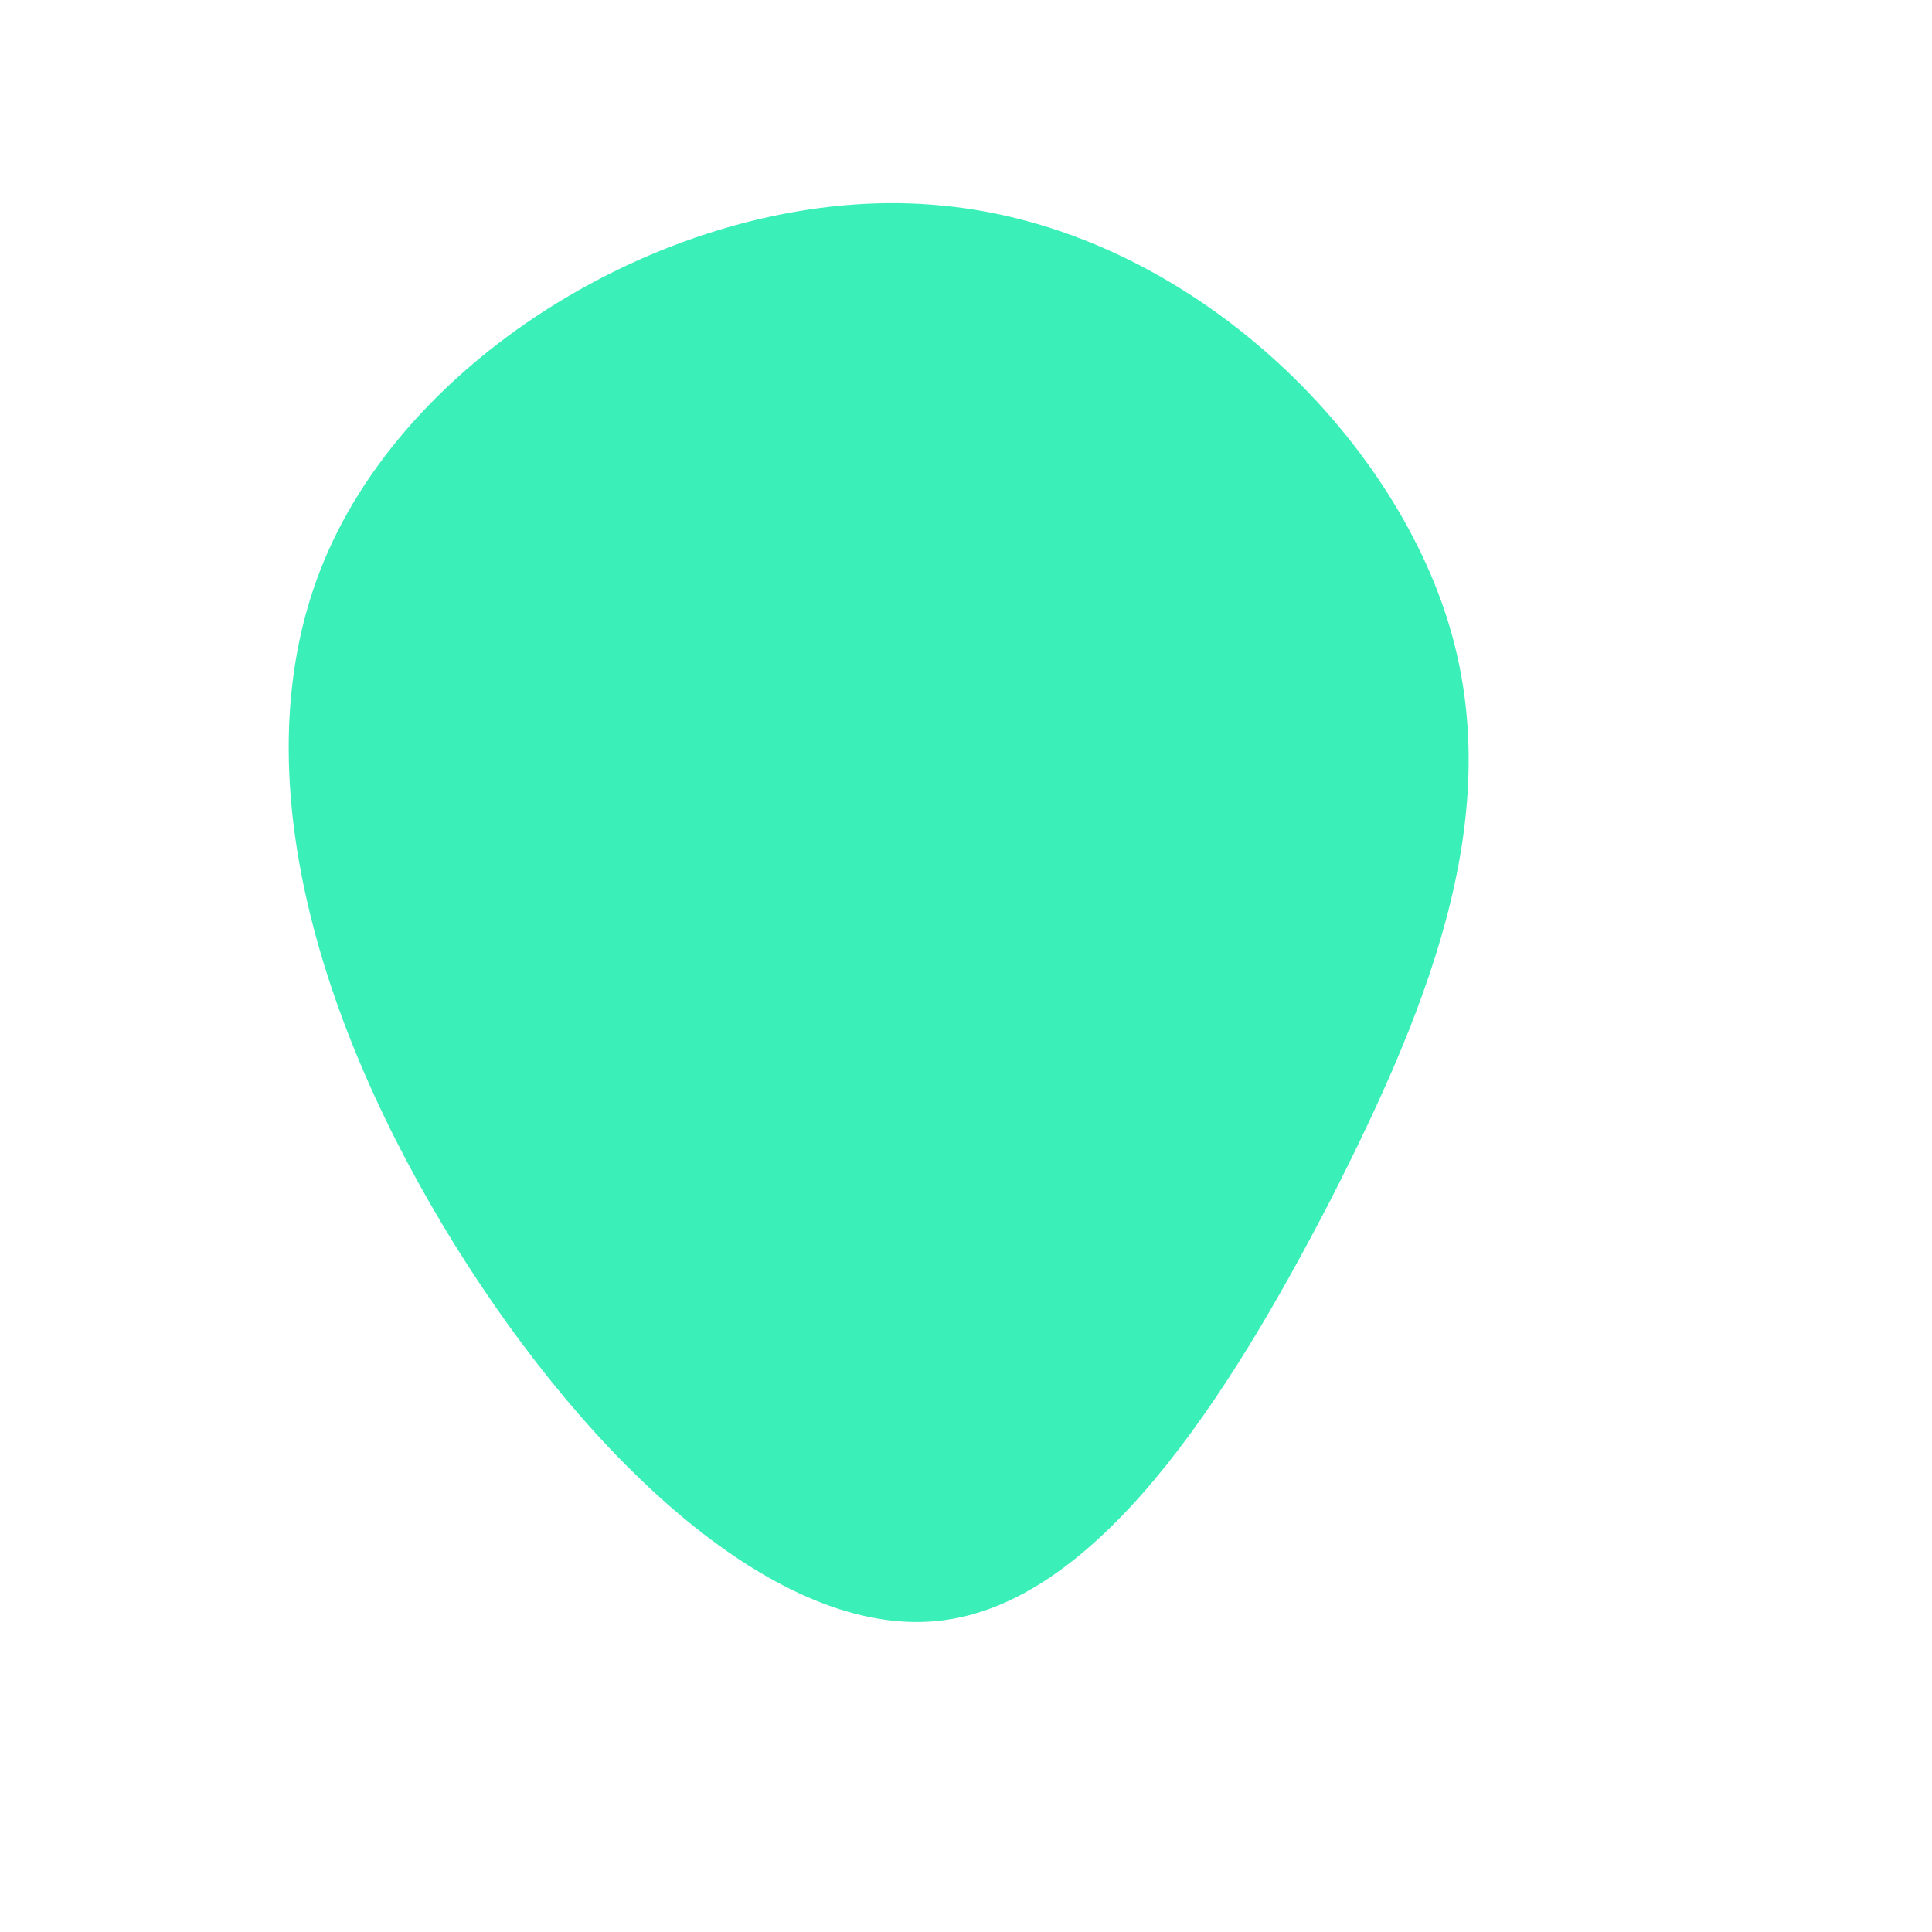
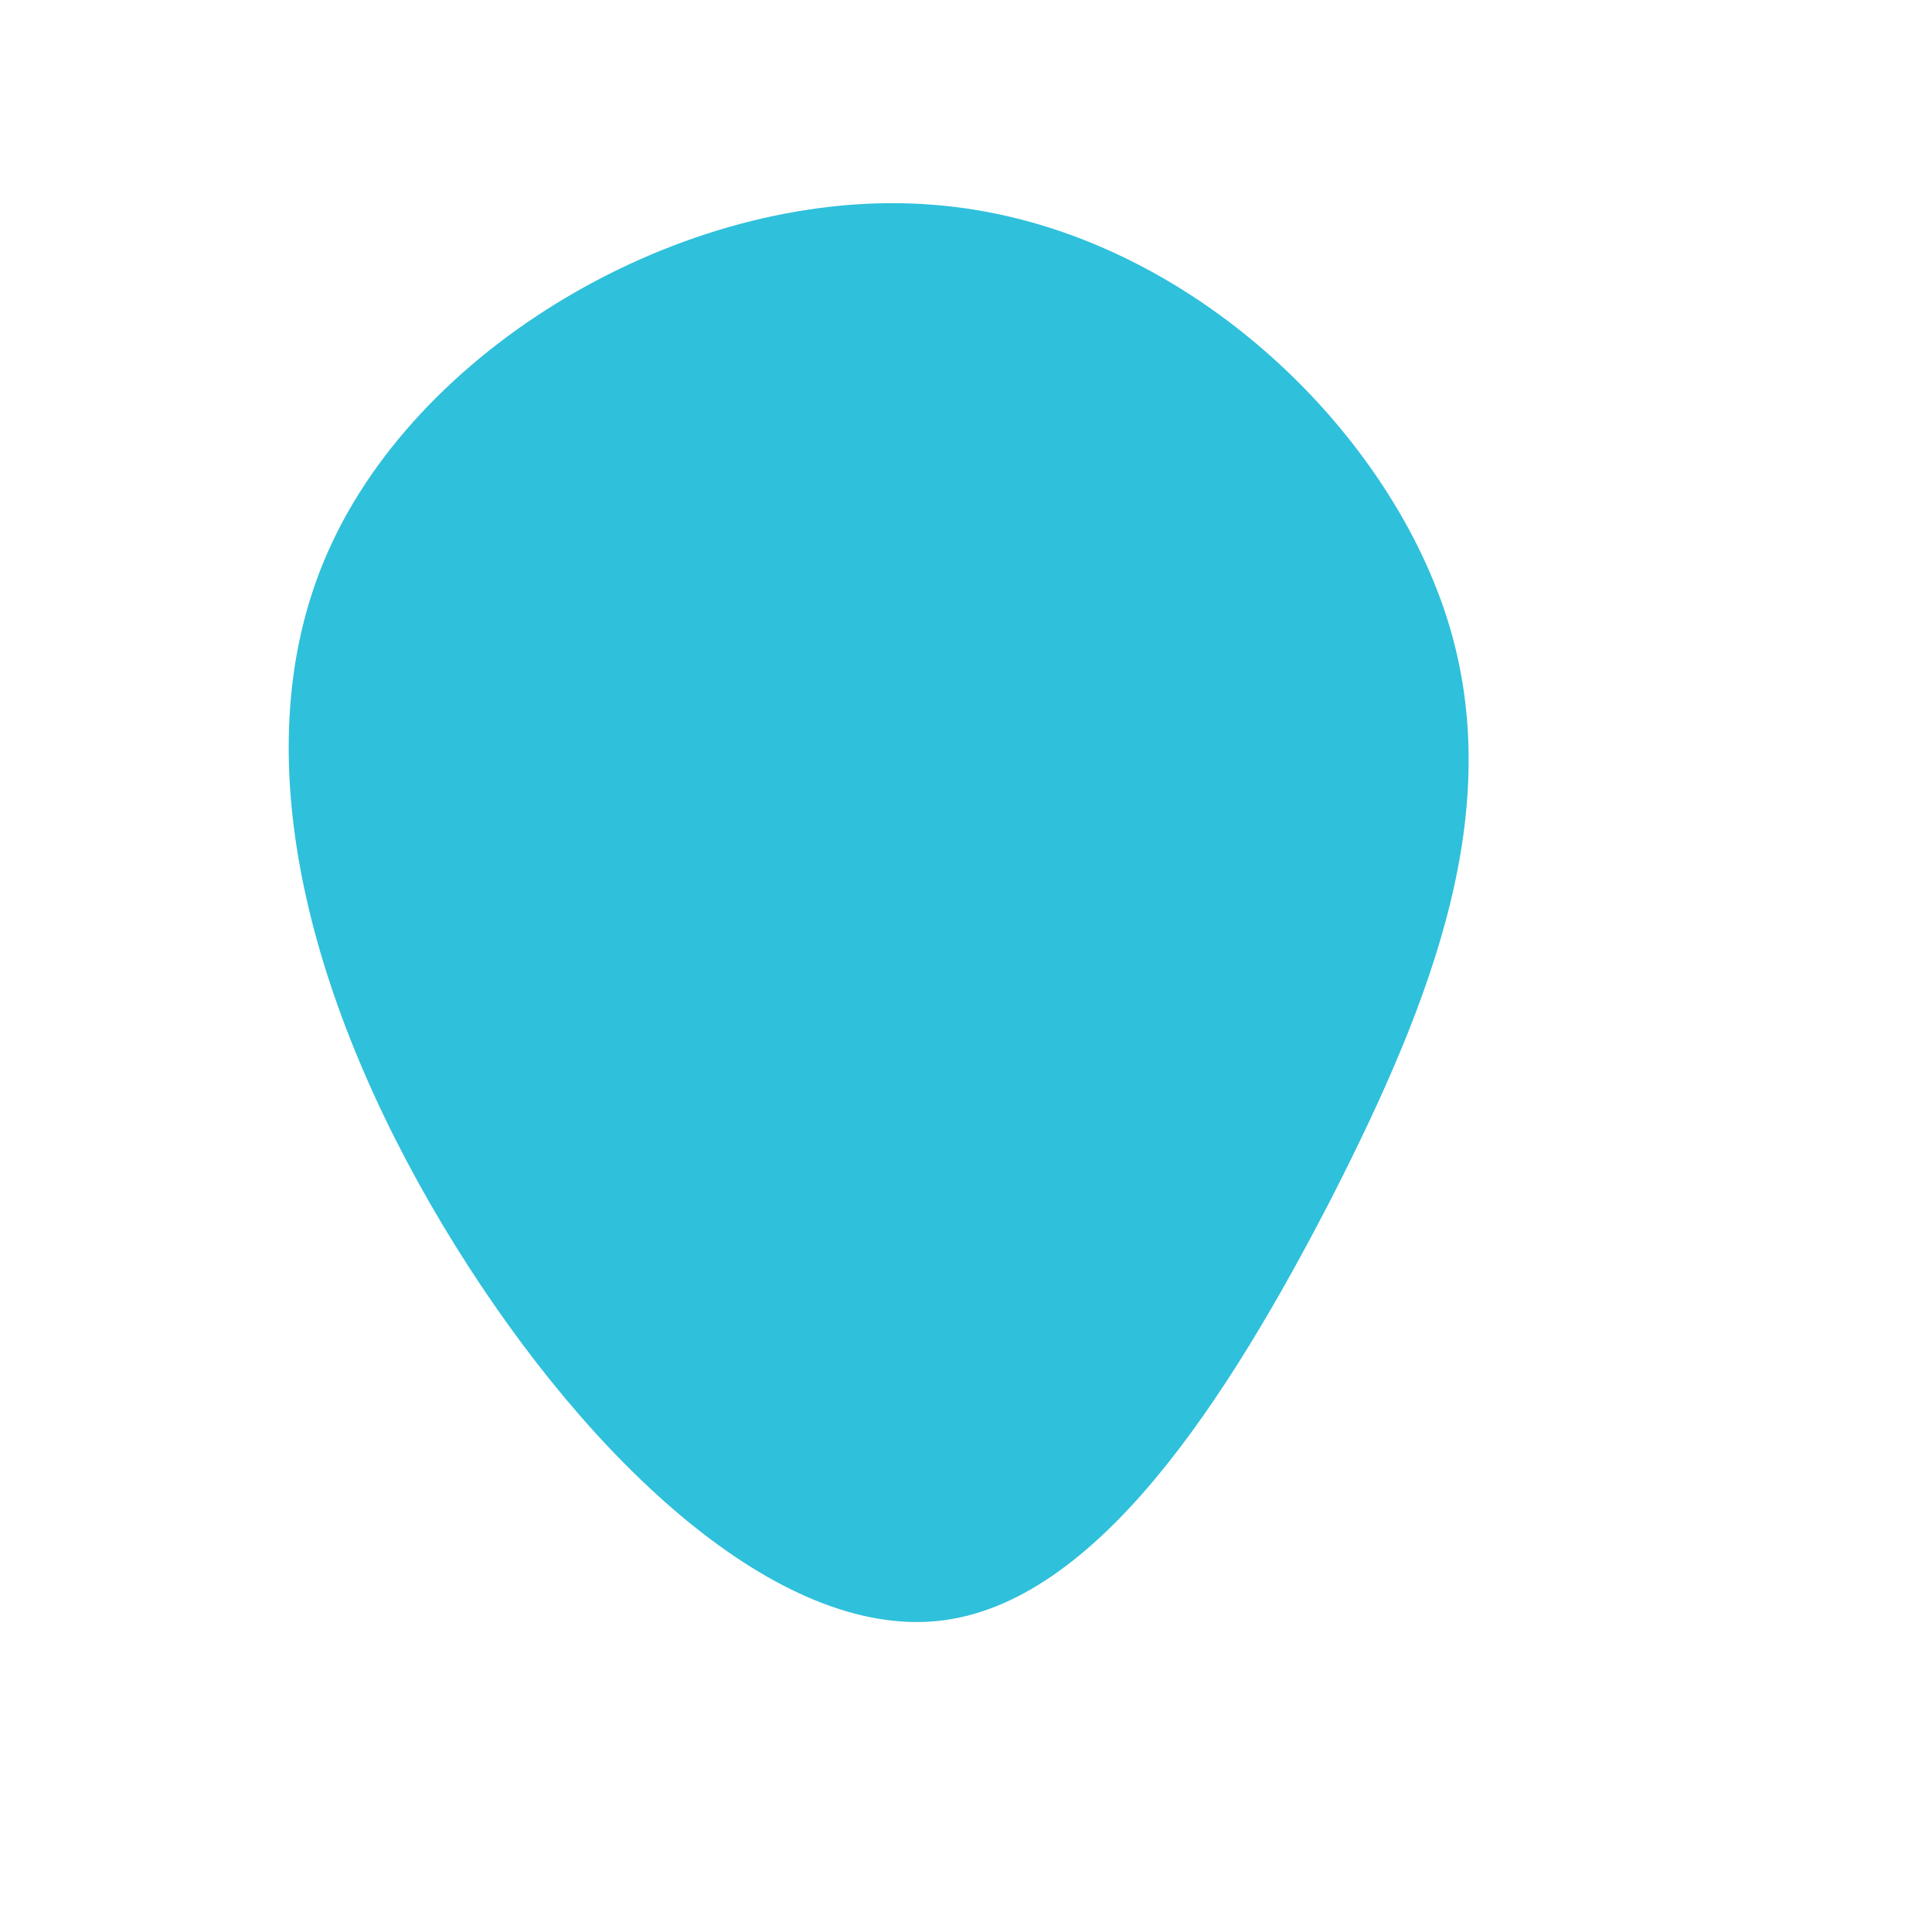
<svg xmlns="http://www.w3.org/2000/svg" viewBox="0 0 200 200">
-   <path fill="#3BEFB8" d="M49.5,-36.9C56.3,-16.9,48.4,3.3,37.8,24.1C27.1,44.8,13.5,66.1,-2.9,67.8C-19.4,69.5,-38.8,51.6,-52.9,28.9C-67,6.2,-75.7,-21.3,-66,-43C-56.3,-64.8,-28.1,-80.8,-3.4,-78.8C21.4,-76.9,42.7,-56.9,49.5,-36.9Z" transform="translate(100 100)" />
+   <path fill="#2fc0db" d="M49.5,-36.9C56.3,-16.9,48.4,3.3,37.8,24.1C27.1,44.8,13.5,66.1,-2.9,67.8C-19.4,69.5,-38.8,51.6,-52.9,28.9C-67,6.2,-75.7,-21.3,-66,-43C-56.3,-64.8,-28.1,-80.8,-3.4,-78.8C21.4,-76.9,42.7,-56.9,49.5,-36.9Z" transform="translate(100 100)" />
</svg>
